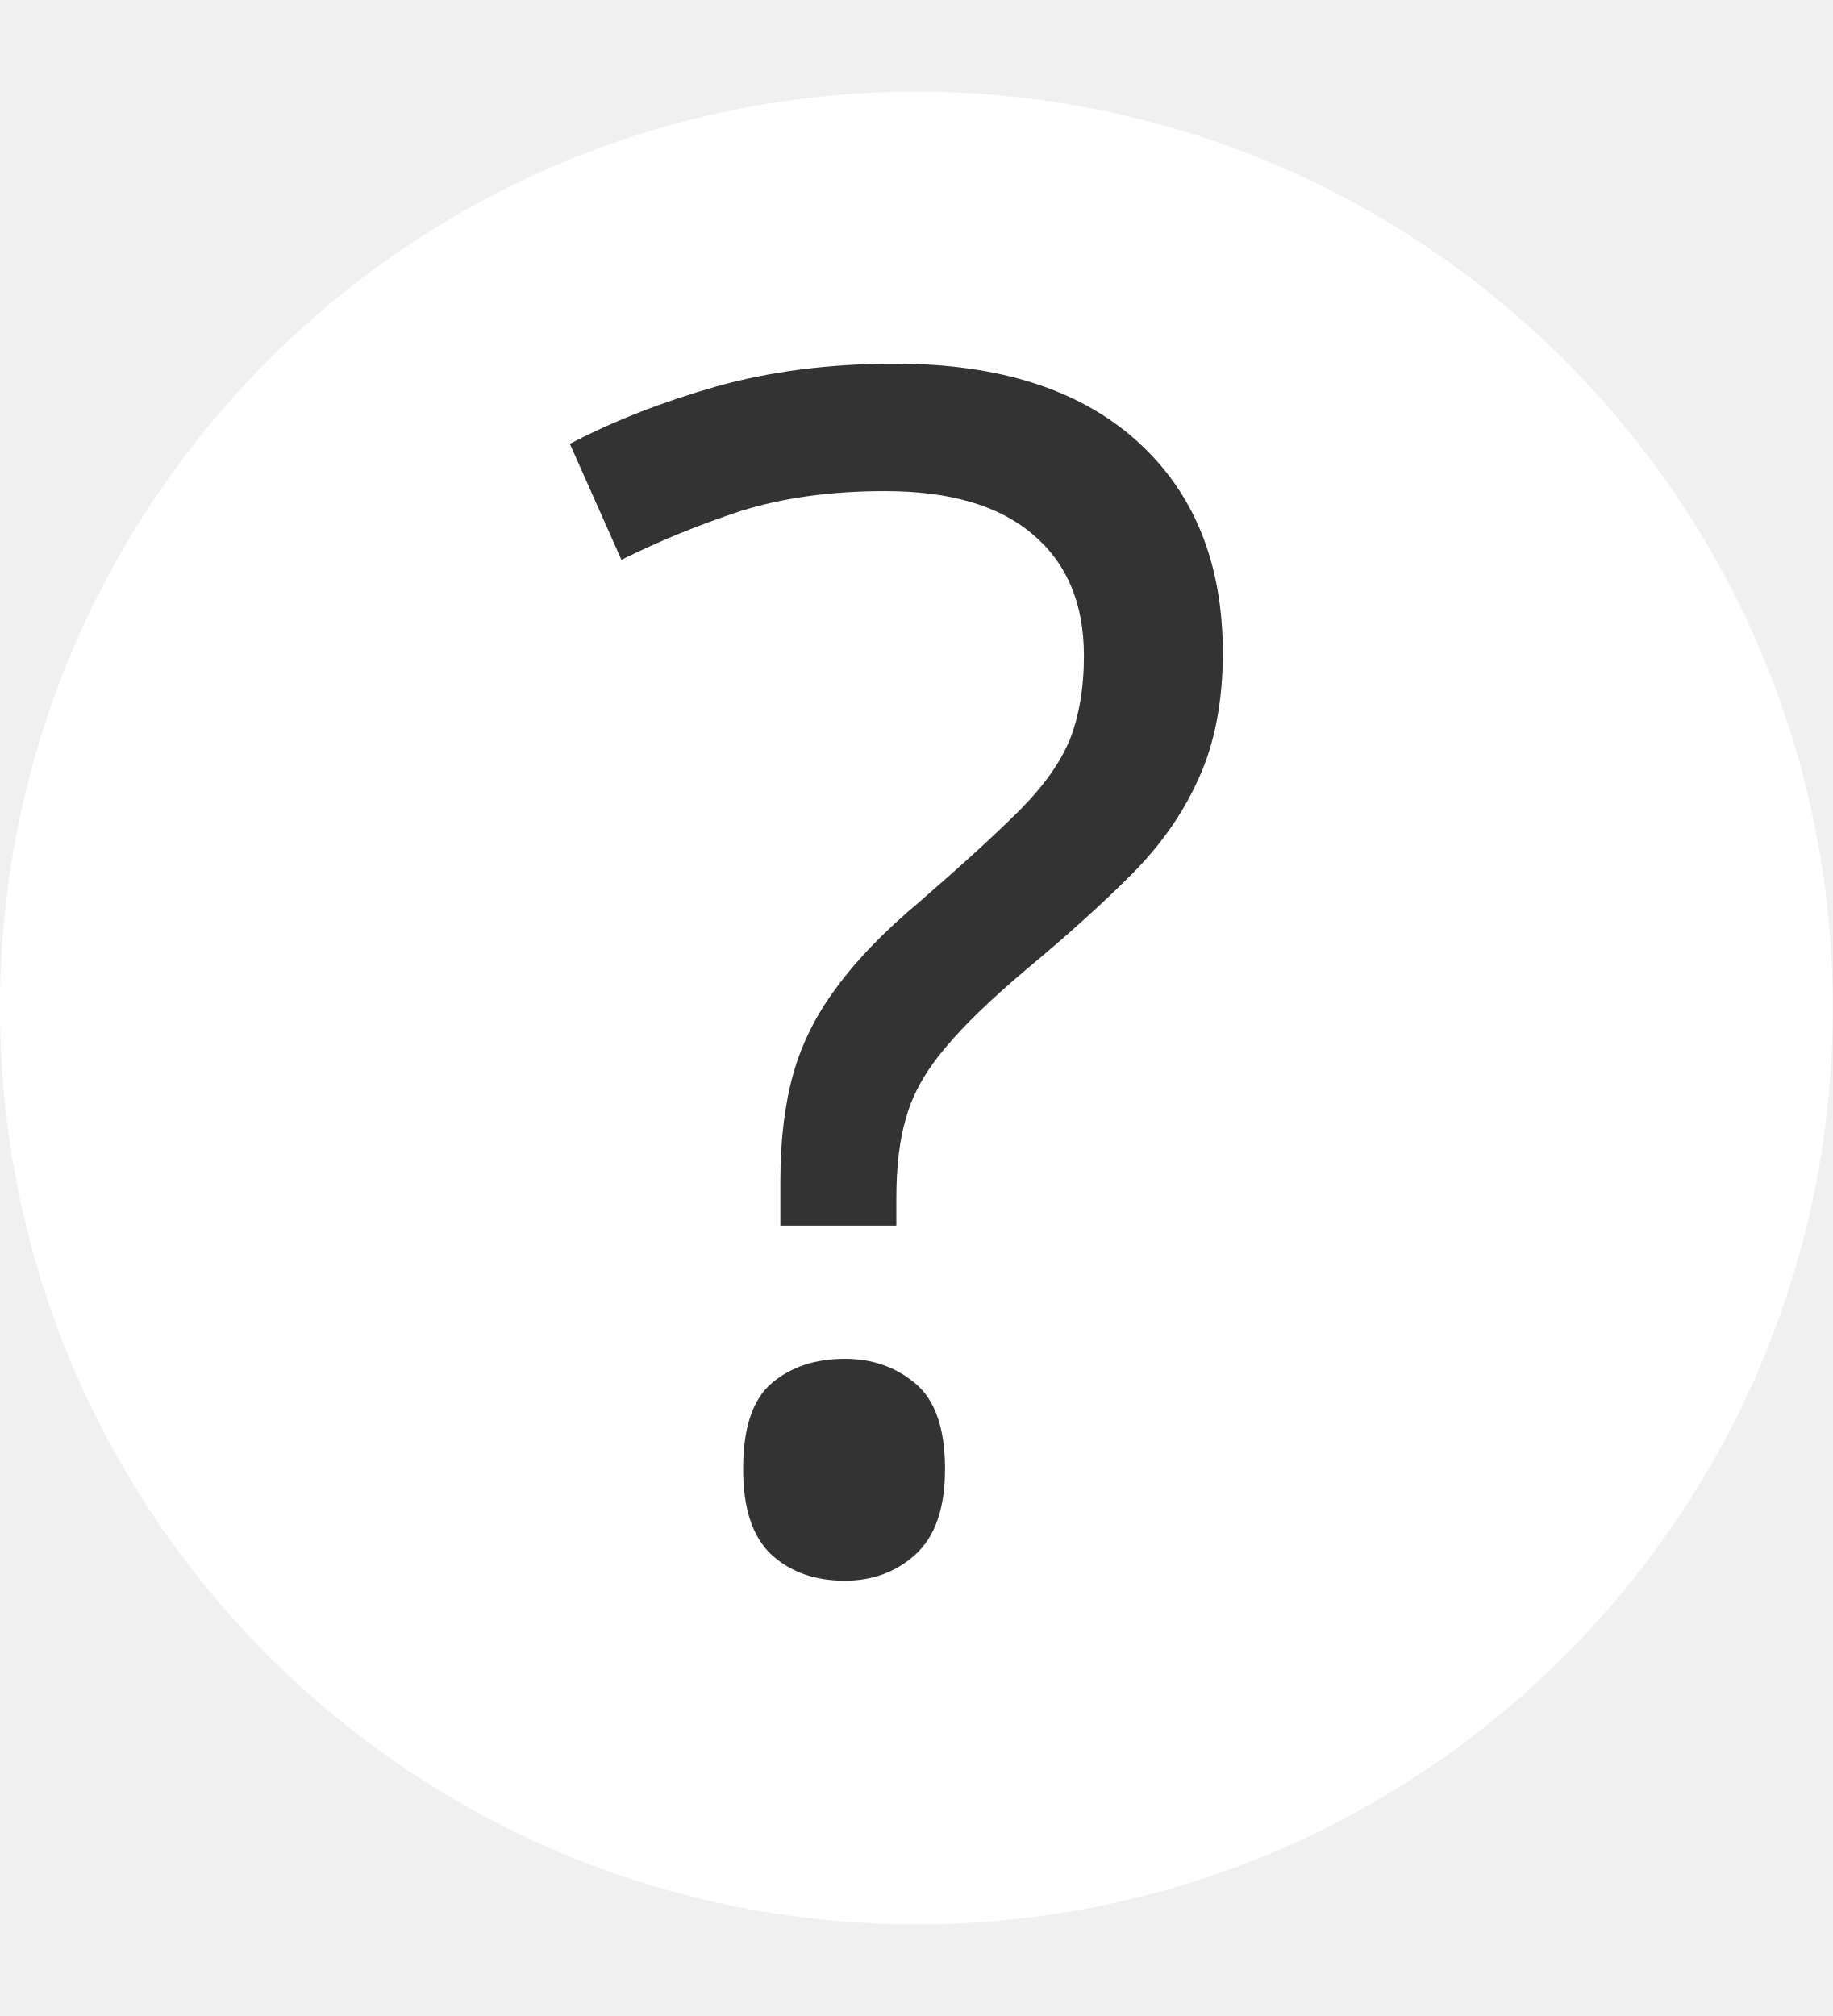
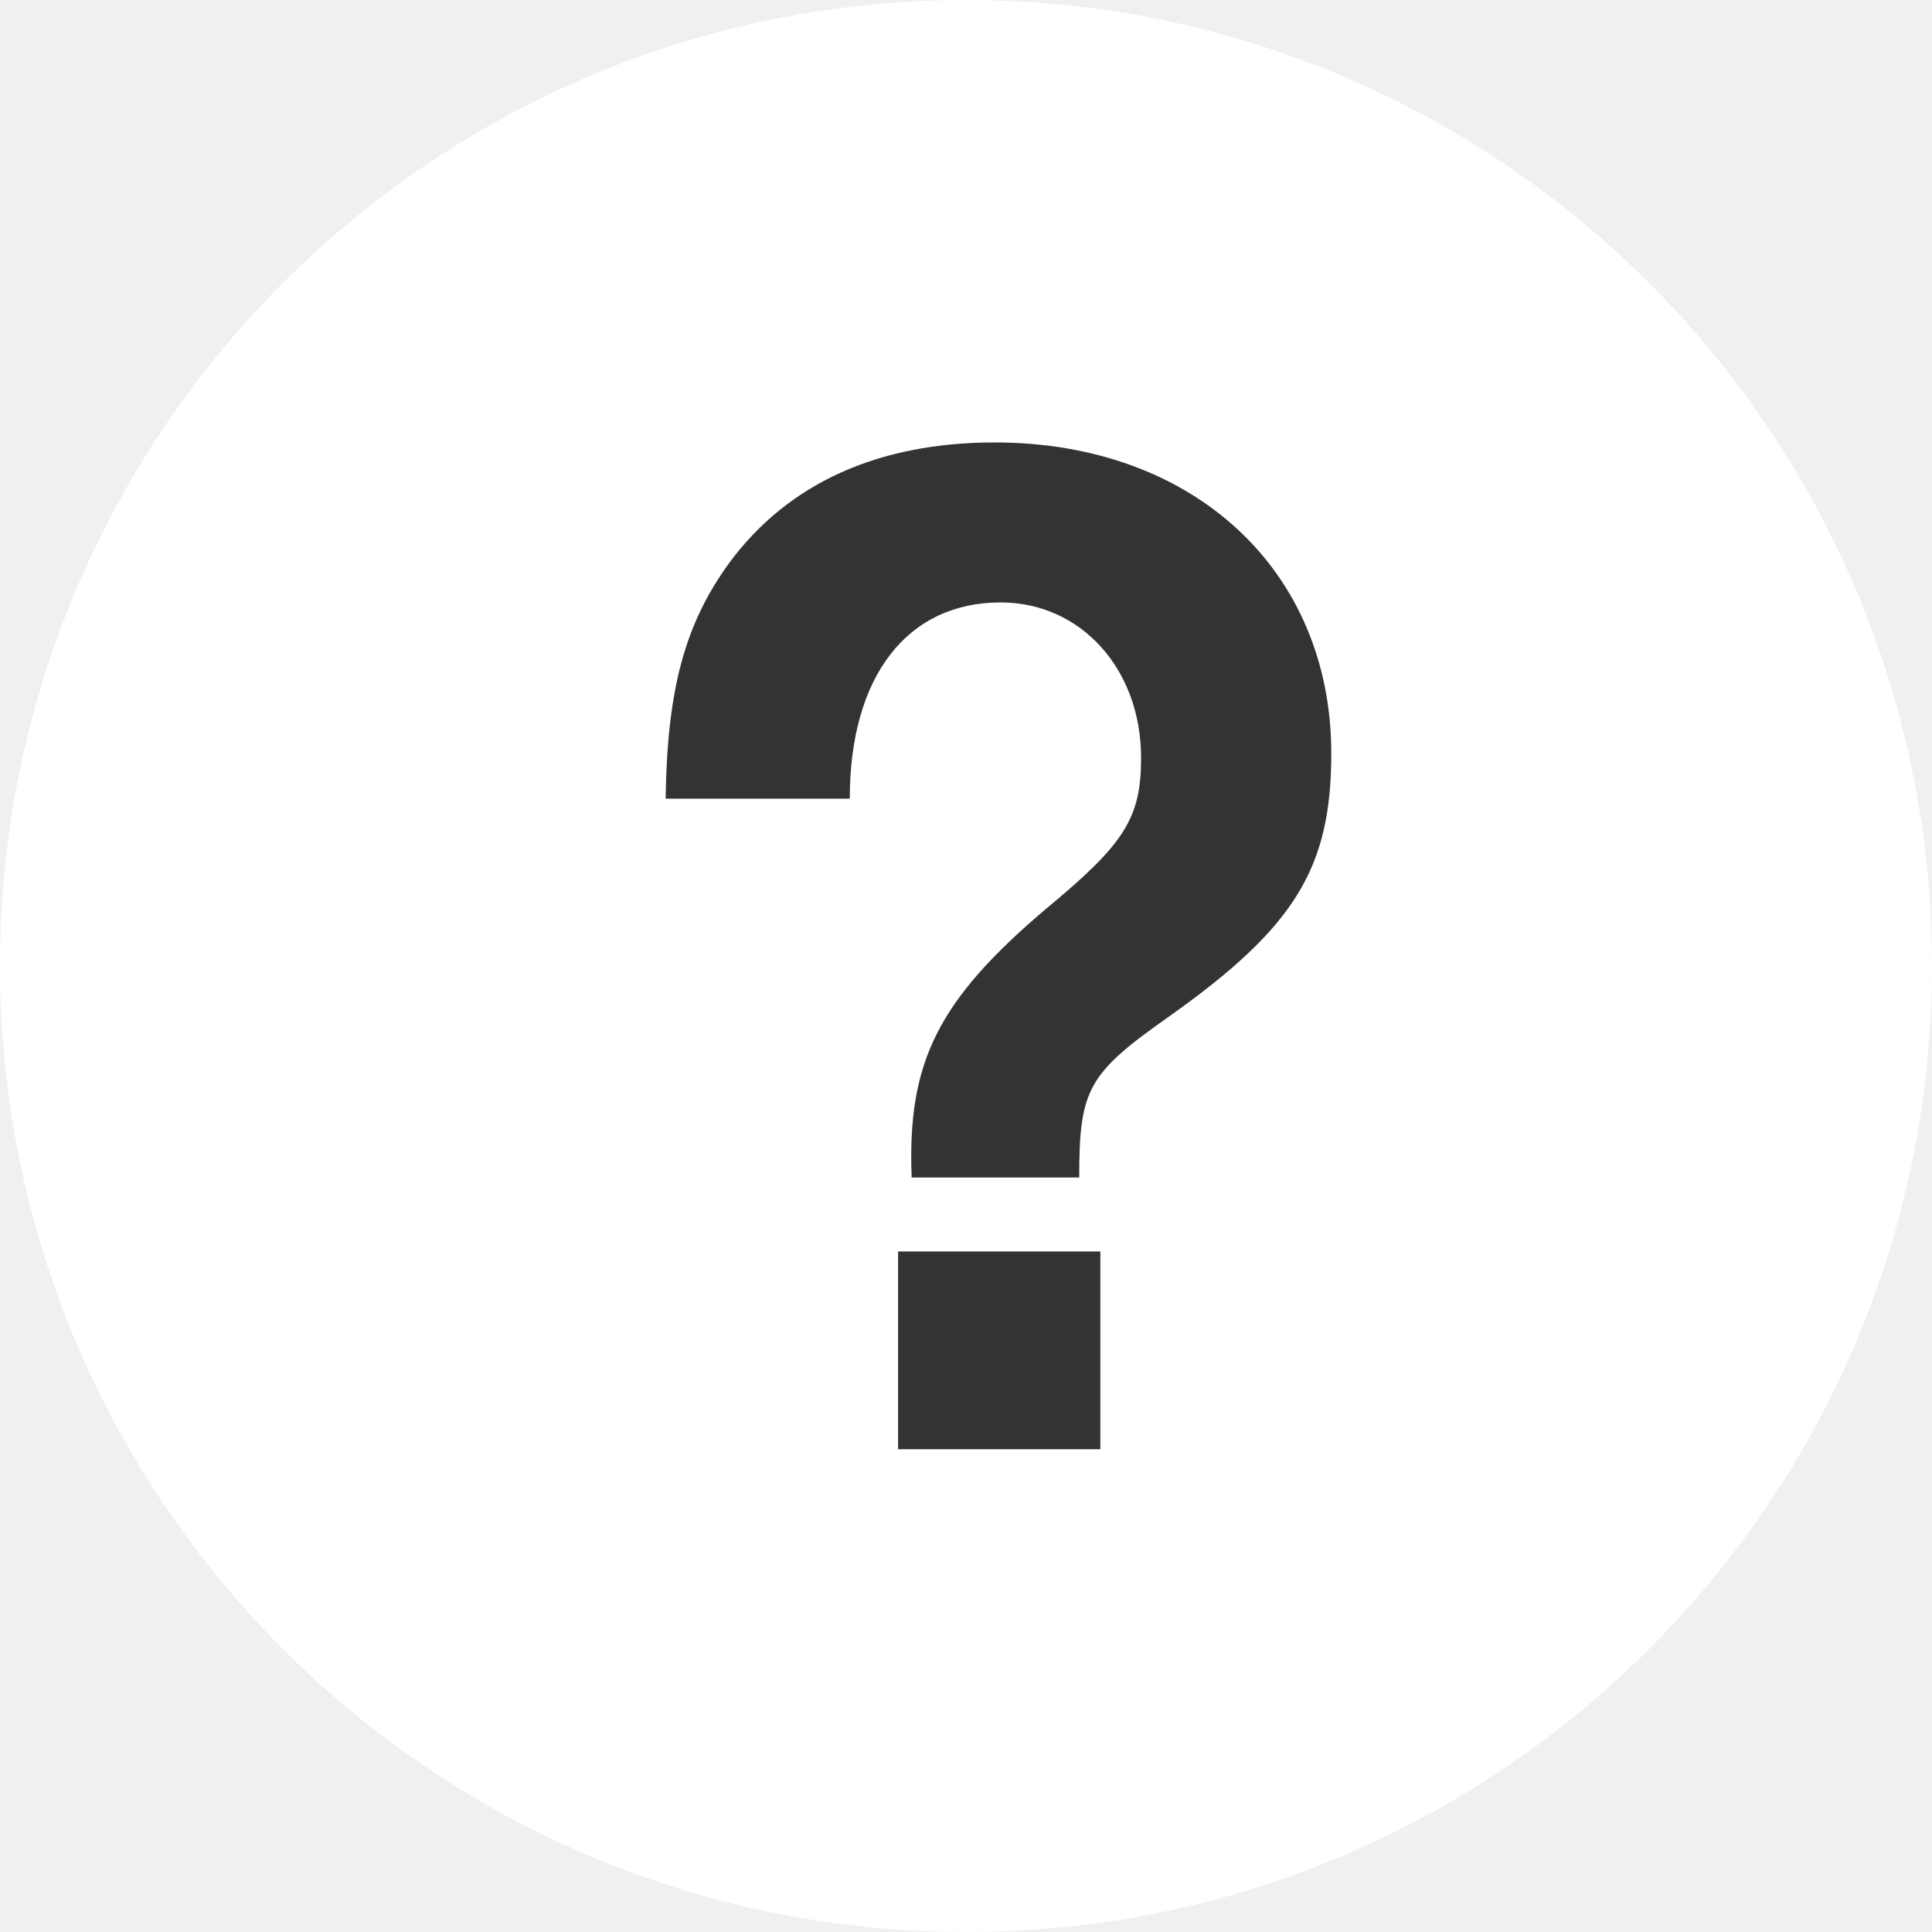
- <svg xmlns="http://www.w3.org/2000/svg" viewBox="0 0 20 22">
-   <defs>
-     <style>.a{fill:#fff;}.b{fill:#333;font-size:18px;font-family:Montserrat-Regular, Montserrat;}</style>
-   </defs>
-   <g transform="translate(-880 -3428)">
-     <circle class="a" cx="10" cy="10" r="10" transform="translate(880 3429)" />
-     <text class="b" transform="translate(886 3445)">
-       <tspan x="0" y="0">?</tspan>
-     </text>
+ <svg xmlns="http://www.w3.org/2000/svg" width="20" height="20" viewBox="0 0 20 20">
+   <g id="Group_1" data-name="Group 1" transform="translate(-573.084 -368.442)">
+     <g id="Group_228" data-name="Group 228" transform="translate(573.084 367.443)">
+       <ellipse id="Ellipse_2" data-name="Ellipse 2" cx="10" cy="10" rx="10" ry="10" transform="translate(0 0.999)" fill="#fff" />
+       <text id="_" data-name="?" transform="translate(6 16.001)" fill="#333" font-size="14" font-family="Helvetica-Bold, Helvetica" font-weight="700">
+         <tspan x="0" y="0">?</tspan>
+       </text>
+     </g>
  </g>
</svg>
